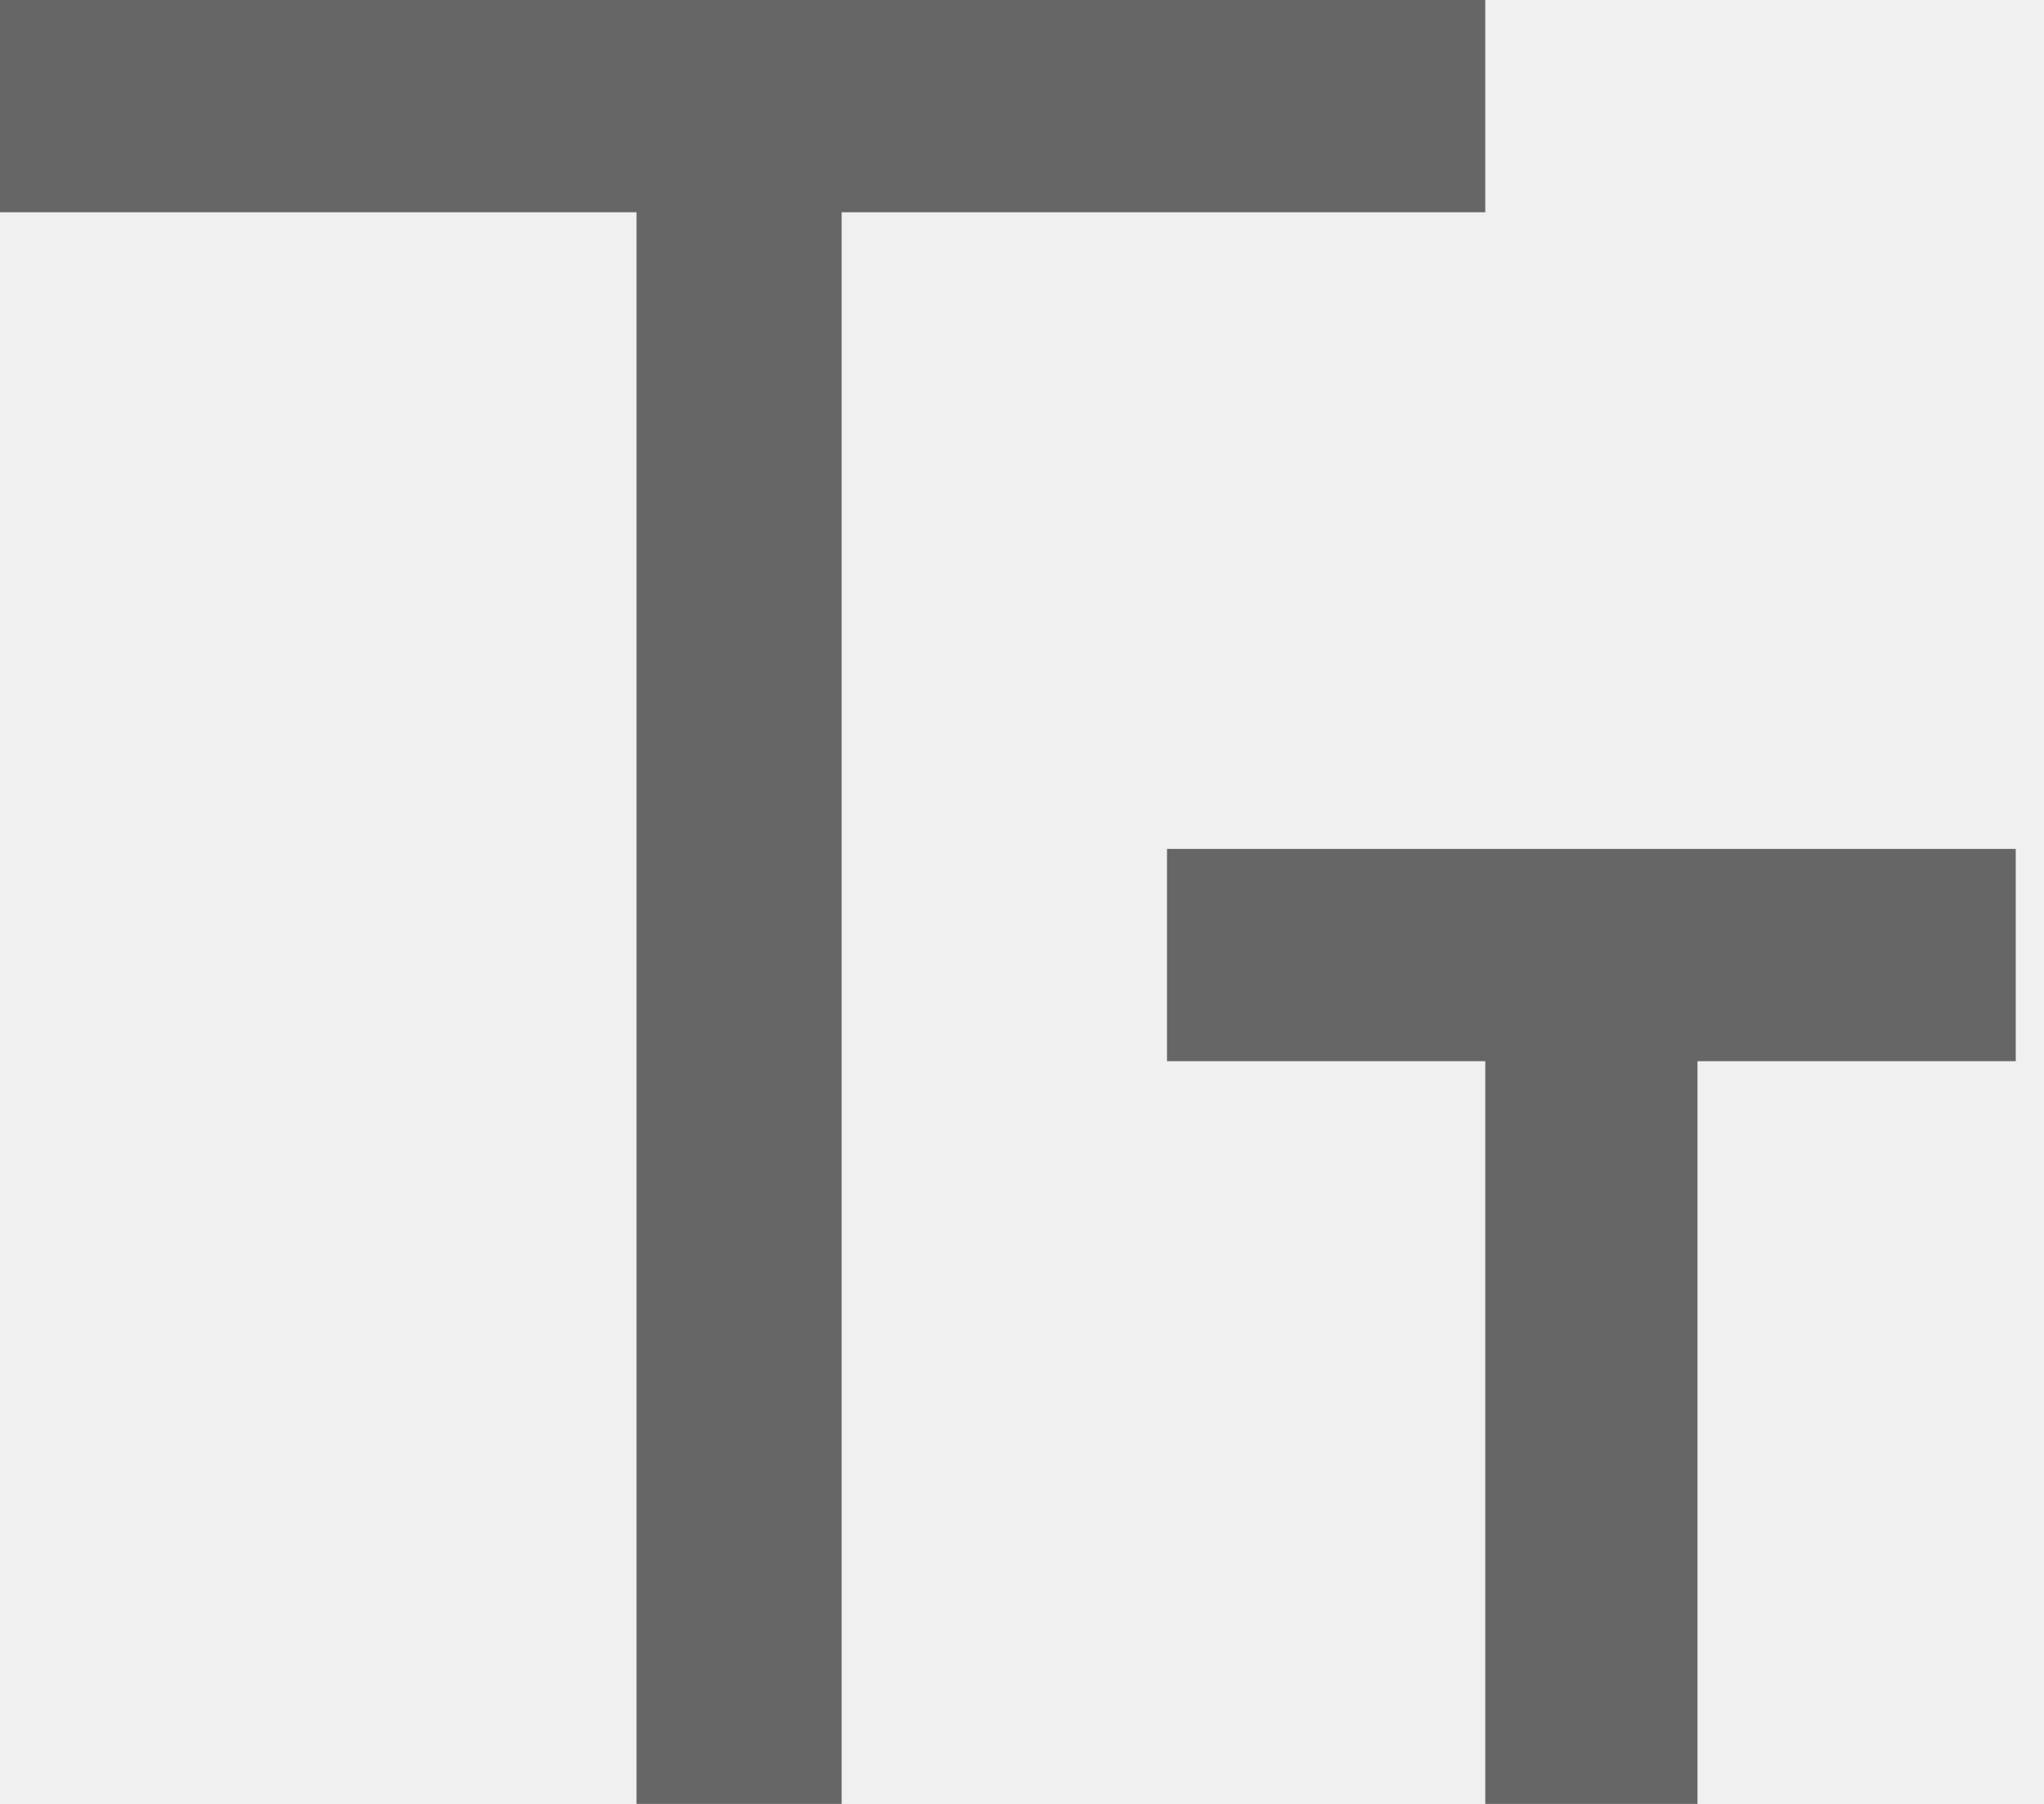
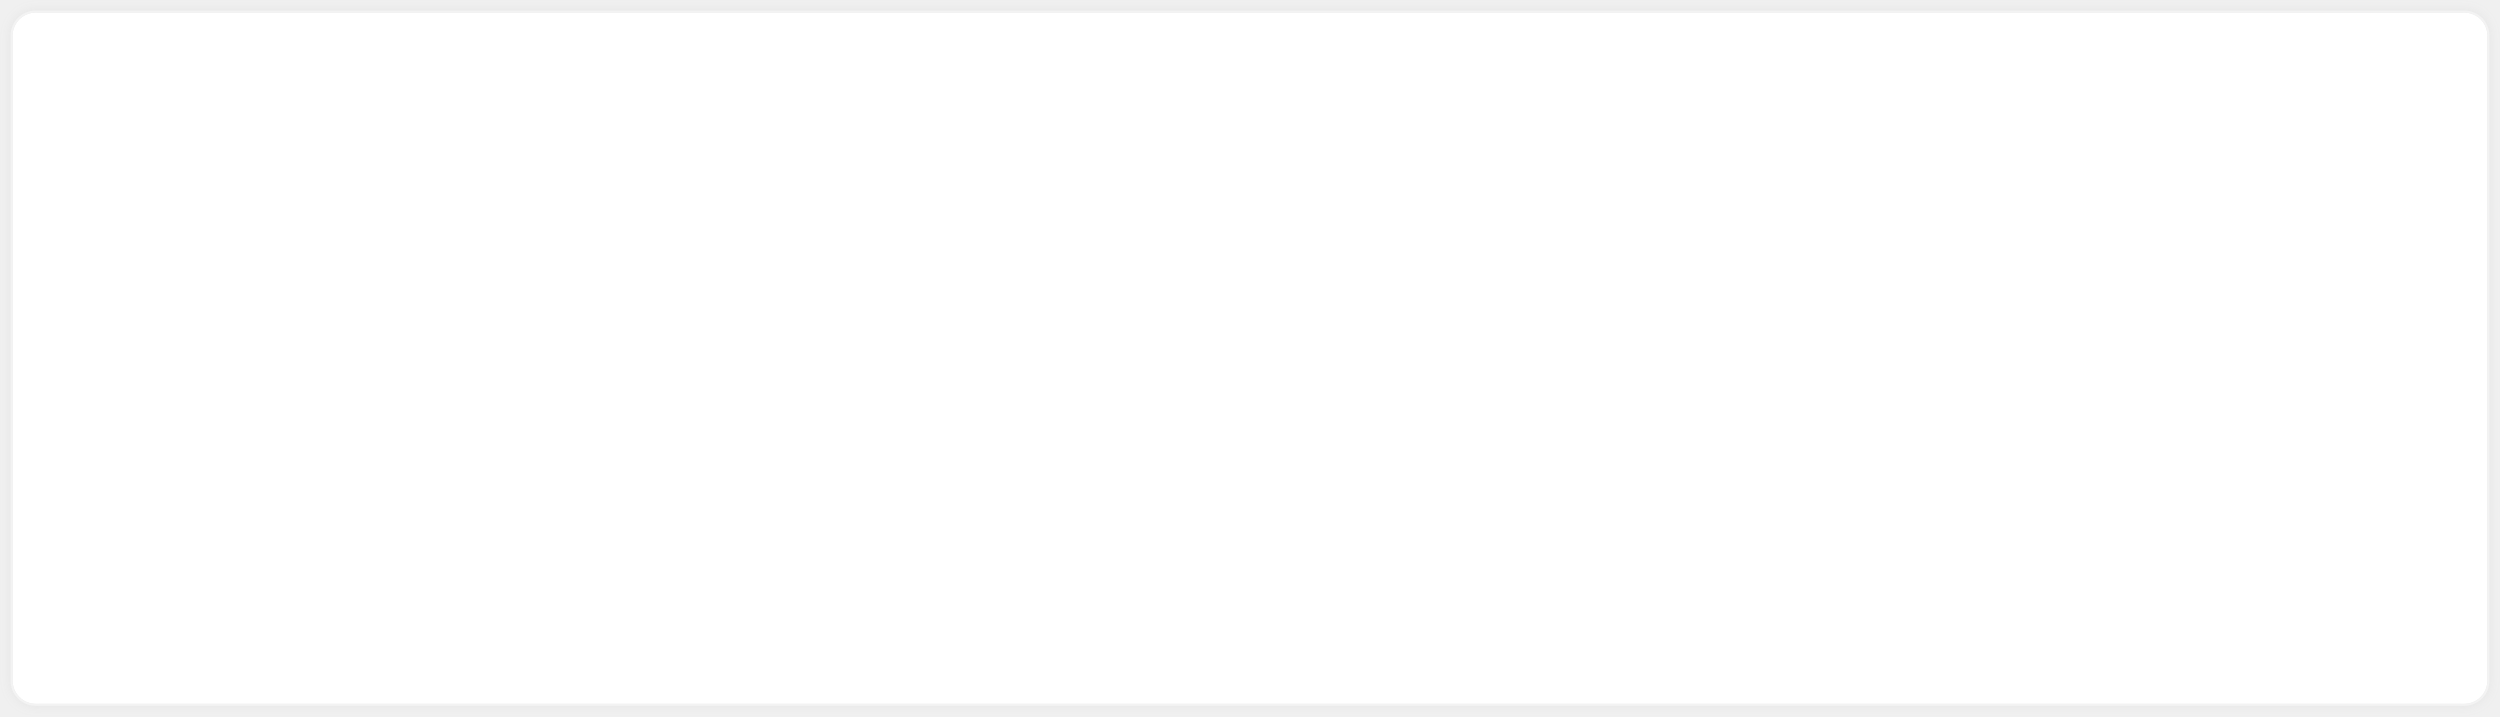
- <svg xmlns="http://www.w3.org/2000/svg" version="1.1" width="17px" height="15px">
-   <g transform="matrix(1 0 0 1 -137 -1772 )">
-     <path d="M 12.353 1.765  L 7 1.765  L 7 15  L 5.294 15  L 5.294 1.765  L 0 1.765  L 0 0  L 12.353 0  L 12.353 1.765  Z M 16.765 8.824  L 14.118 8.824  L 14.118 15  L 12.353 15  L 12.353 8.824  L 9.706 8.824  L 9.706 7.059  L 16.765 7.059  L 16.765 8.824  Z " fill-rule="nonzero" fill="#666666" stroke="none" transform="matrix(1 0 0 1 137 1772 )" />
+ <svg xmlns="http://www.w3.org/2000/svg" xmlns:xlink="http://www.w3.org/1999/xlink" version="1.1" width="1190px" height="341px">
+   <defs>
+     <filter x="15px" y="1181px" width="1190px" height="341px" filterUnits="userSpaceOnUse" id="filter120">
+       <feOffset dx="0" dy="0" in="SourceAlpha" result="shadowOffsetInner" />
+       <feGaussianBlur stdDeviation="2.5" in="shadowOffsetInner" result="shadowGaussian" />
+       <feComposite in2="shadowGaussian" operator="atop" in="SourceAlpha" result="shadowComposite" />
+       <feColorMatrix type="matrix" values="0 0 0 0 0.894  0 0 0 0 0.894  0 0 0 0 0.894  0 0 0 1 0  " in="shadowComposite" />
+     </filter>
+     <g id="widget121">
+       <path d="M 21 1198  A 11 11 0 0 1 32 1187 L 1188 1187  A 11 11 0 0 1 1199 1198 L 1199 1505  A 11 11 0 0 1 1188 1516 L 32 1516  A 11 11 0 0 1 21 1505 L 21 1198  Z " fill-rule="nonzero" fill="#ffffff" stroke="none" />
+       <path d="M 20.5 1198  A 11.5 11.5 0 0 1 32 1186.5 L 1188 1186.5  A 11.5 11.5 0 0 1 1199.5 1198 L 1199.5 1505  A 11.5 11.5 0 0 1 1188 1516.5 L 32 1516.5  A 11.5 11.5 0 0 1 20.5 1505 L 20.5 1198  Z " stroke-width="1" stroke="#f2f2f2" fill="none" stroke-opacity="0.988" />
+     </g>
+   </defs>
+   <g transform="matrix(1 0 0 1 -15 -1181 )">
+     <use xlink:href="#widget121" filter="url(#filter120)" />
+     <use xlink:href="#widget121" />
  </g>
</svg>
